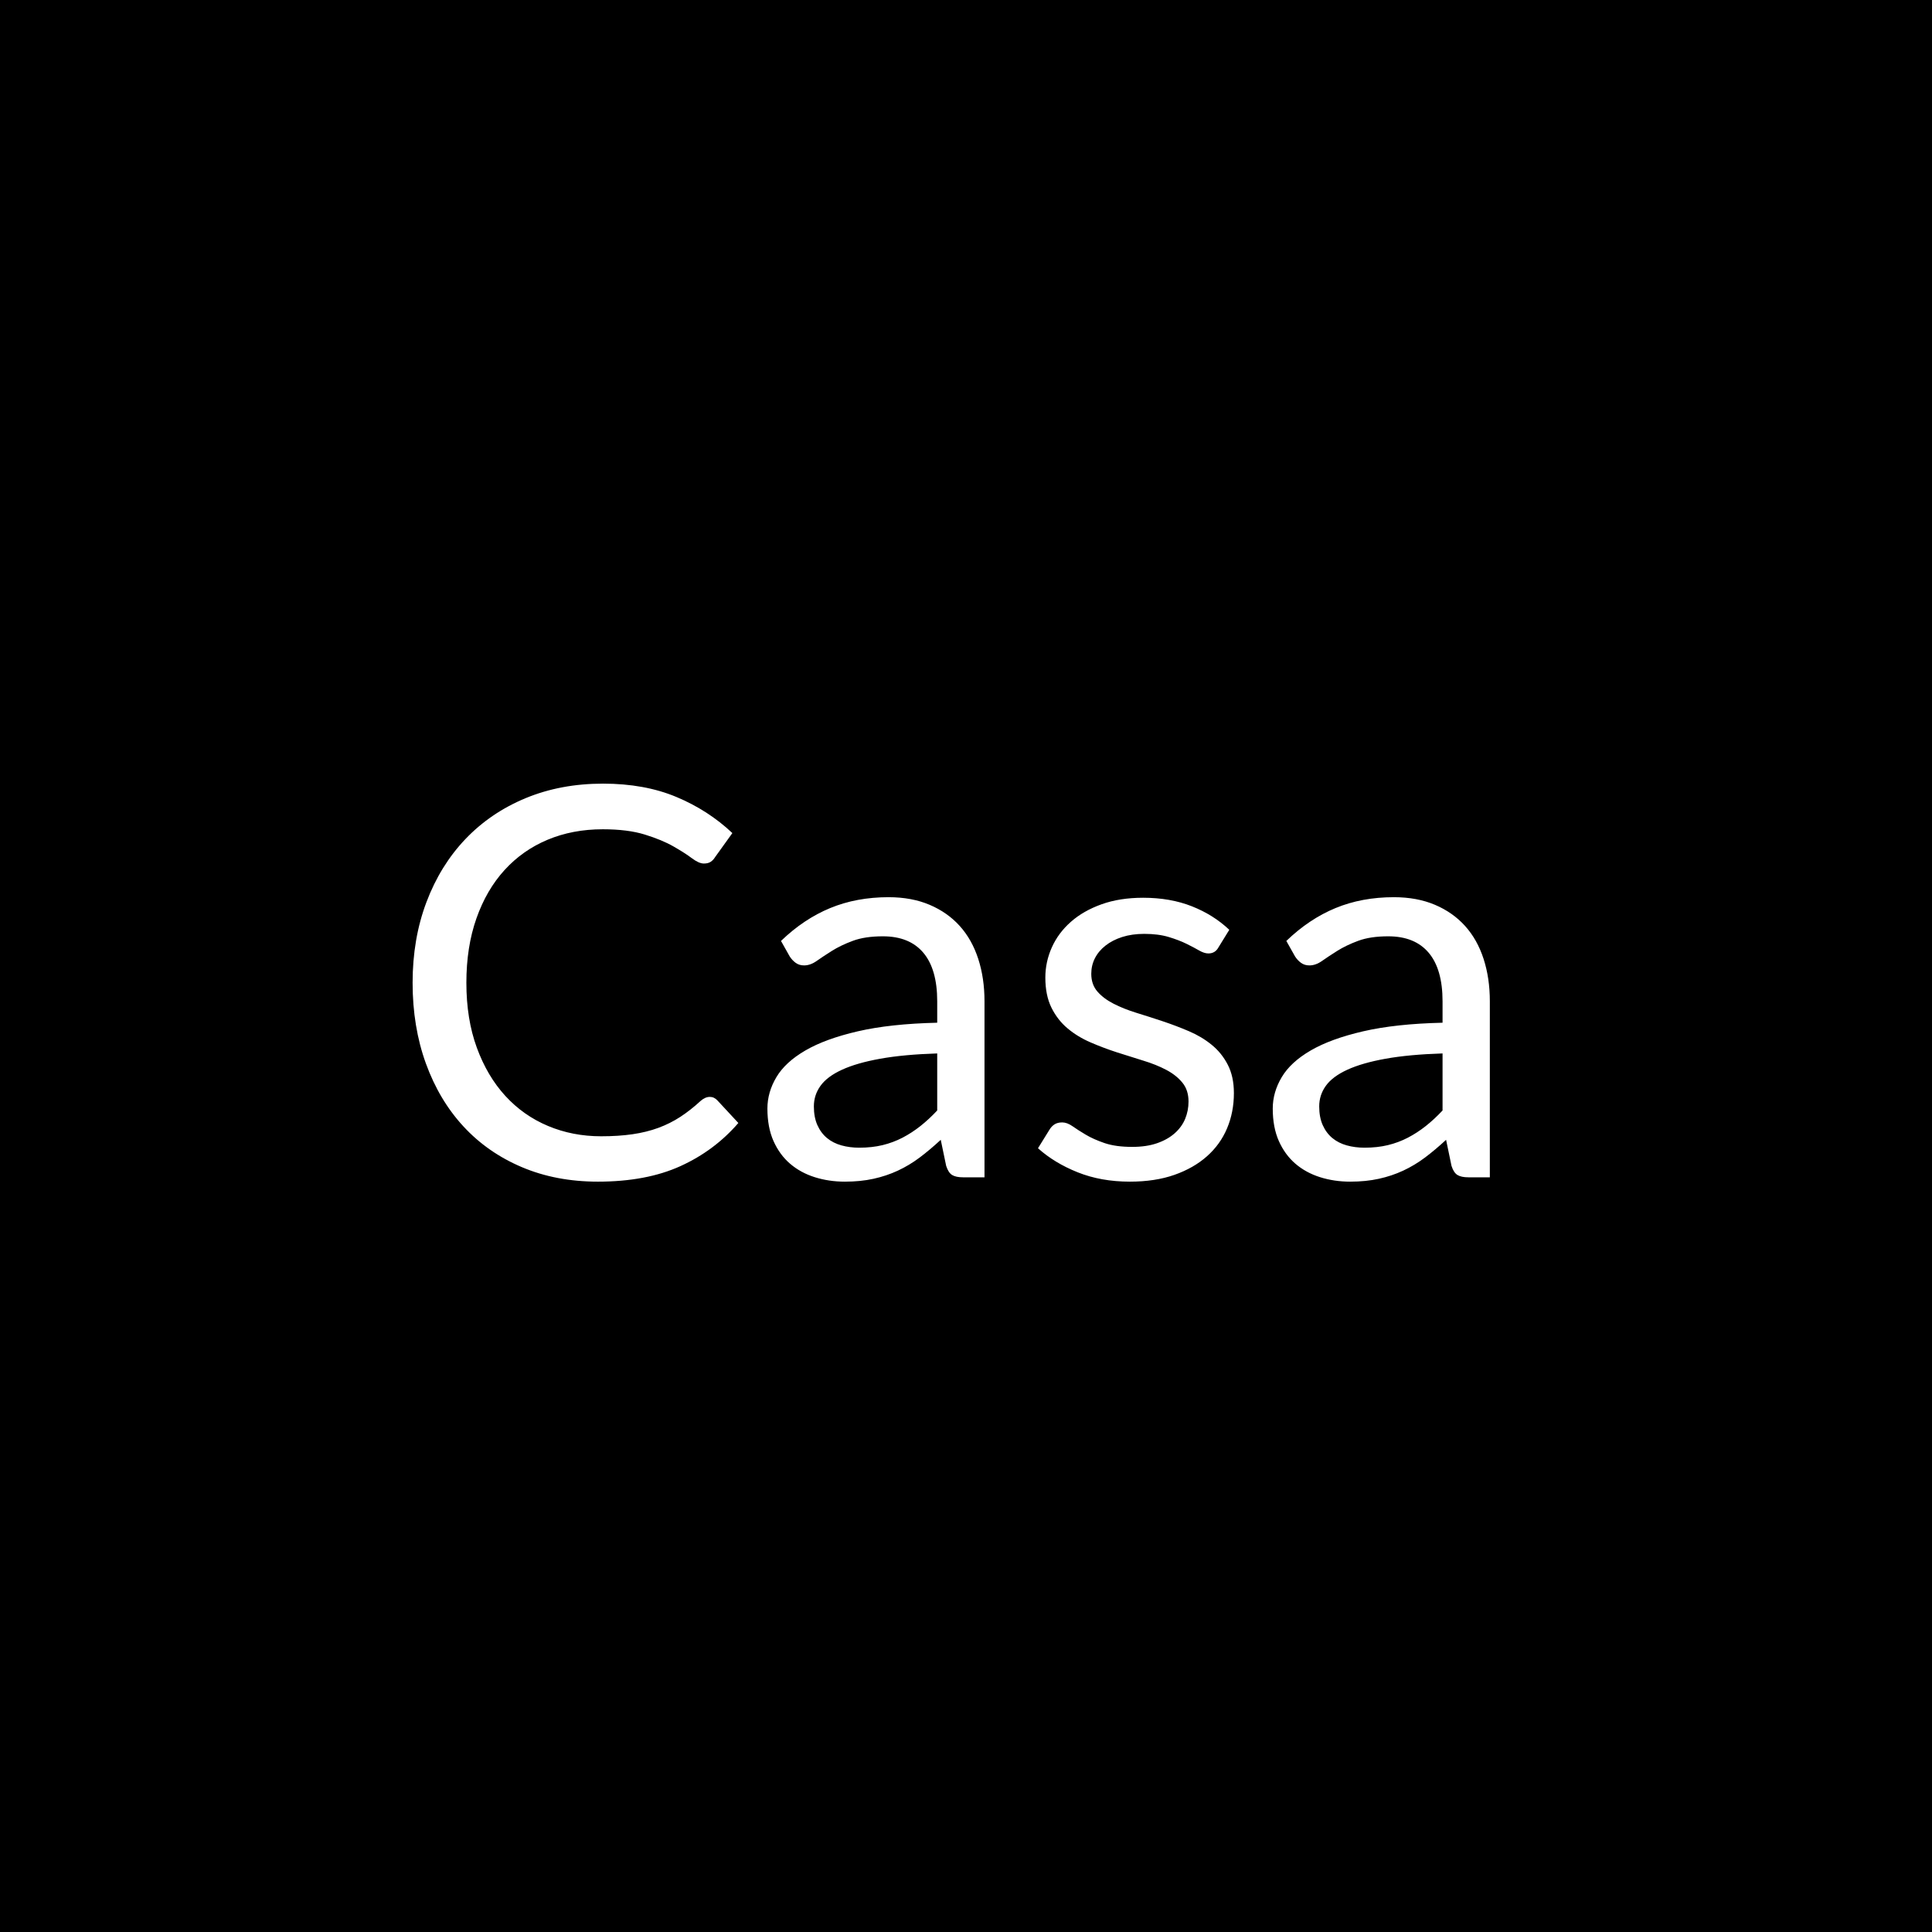
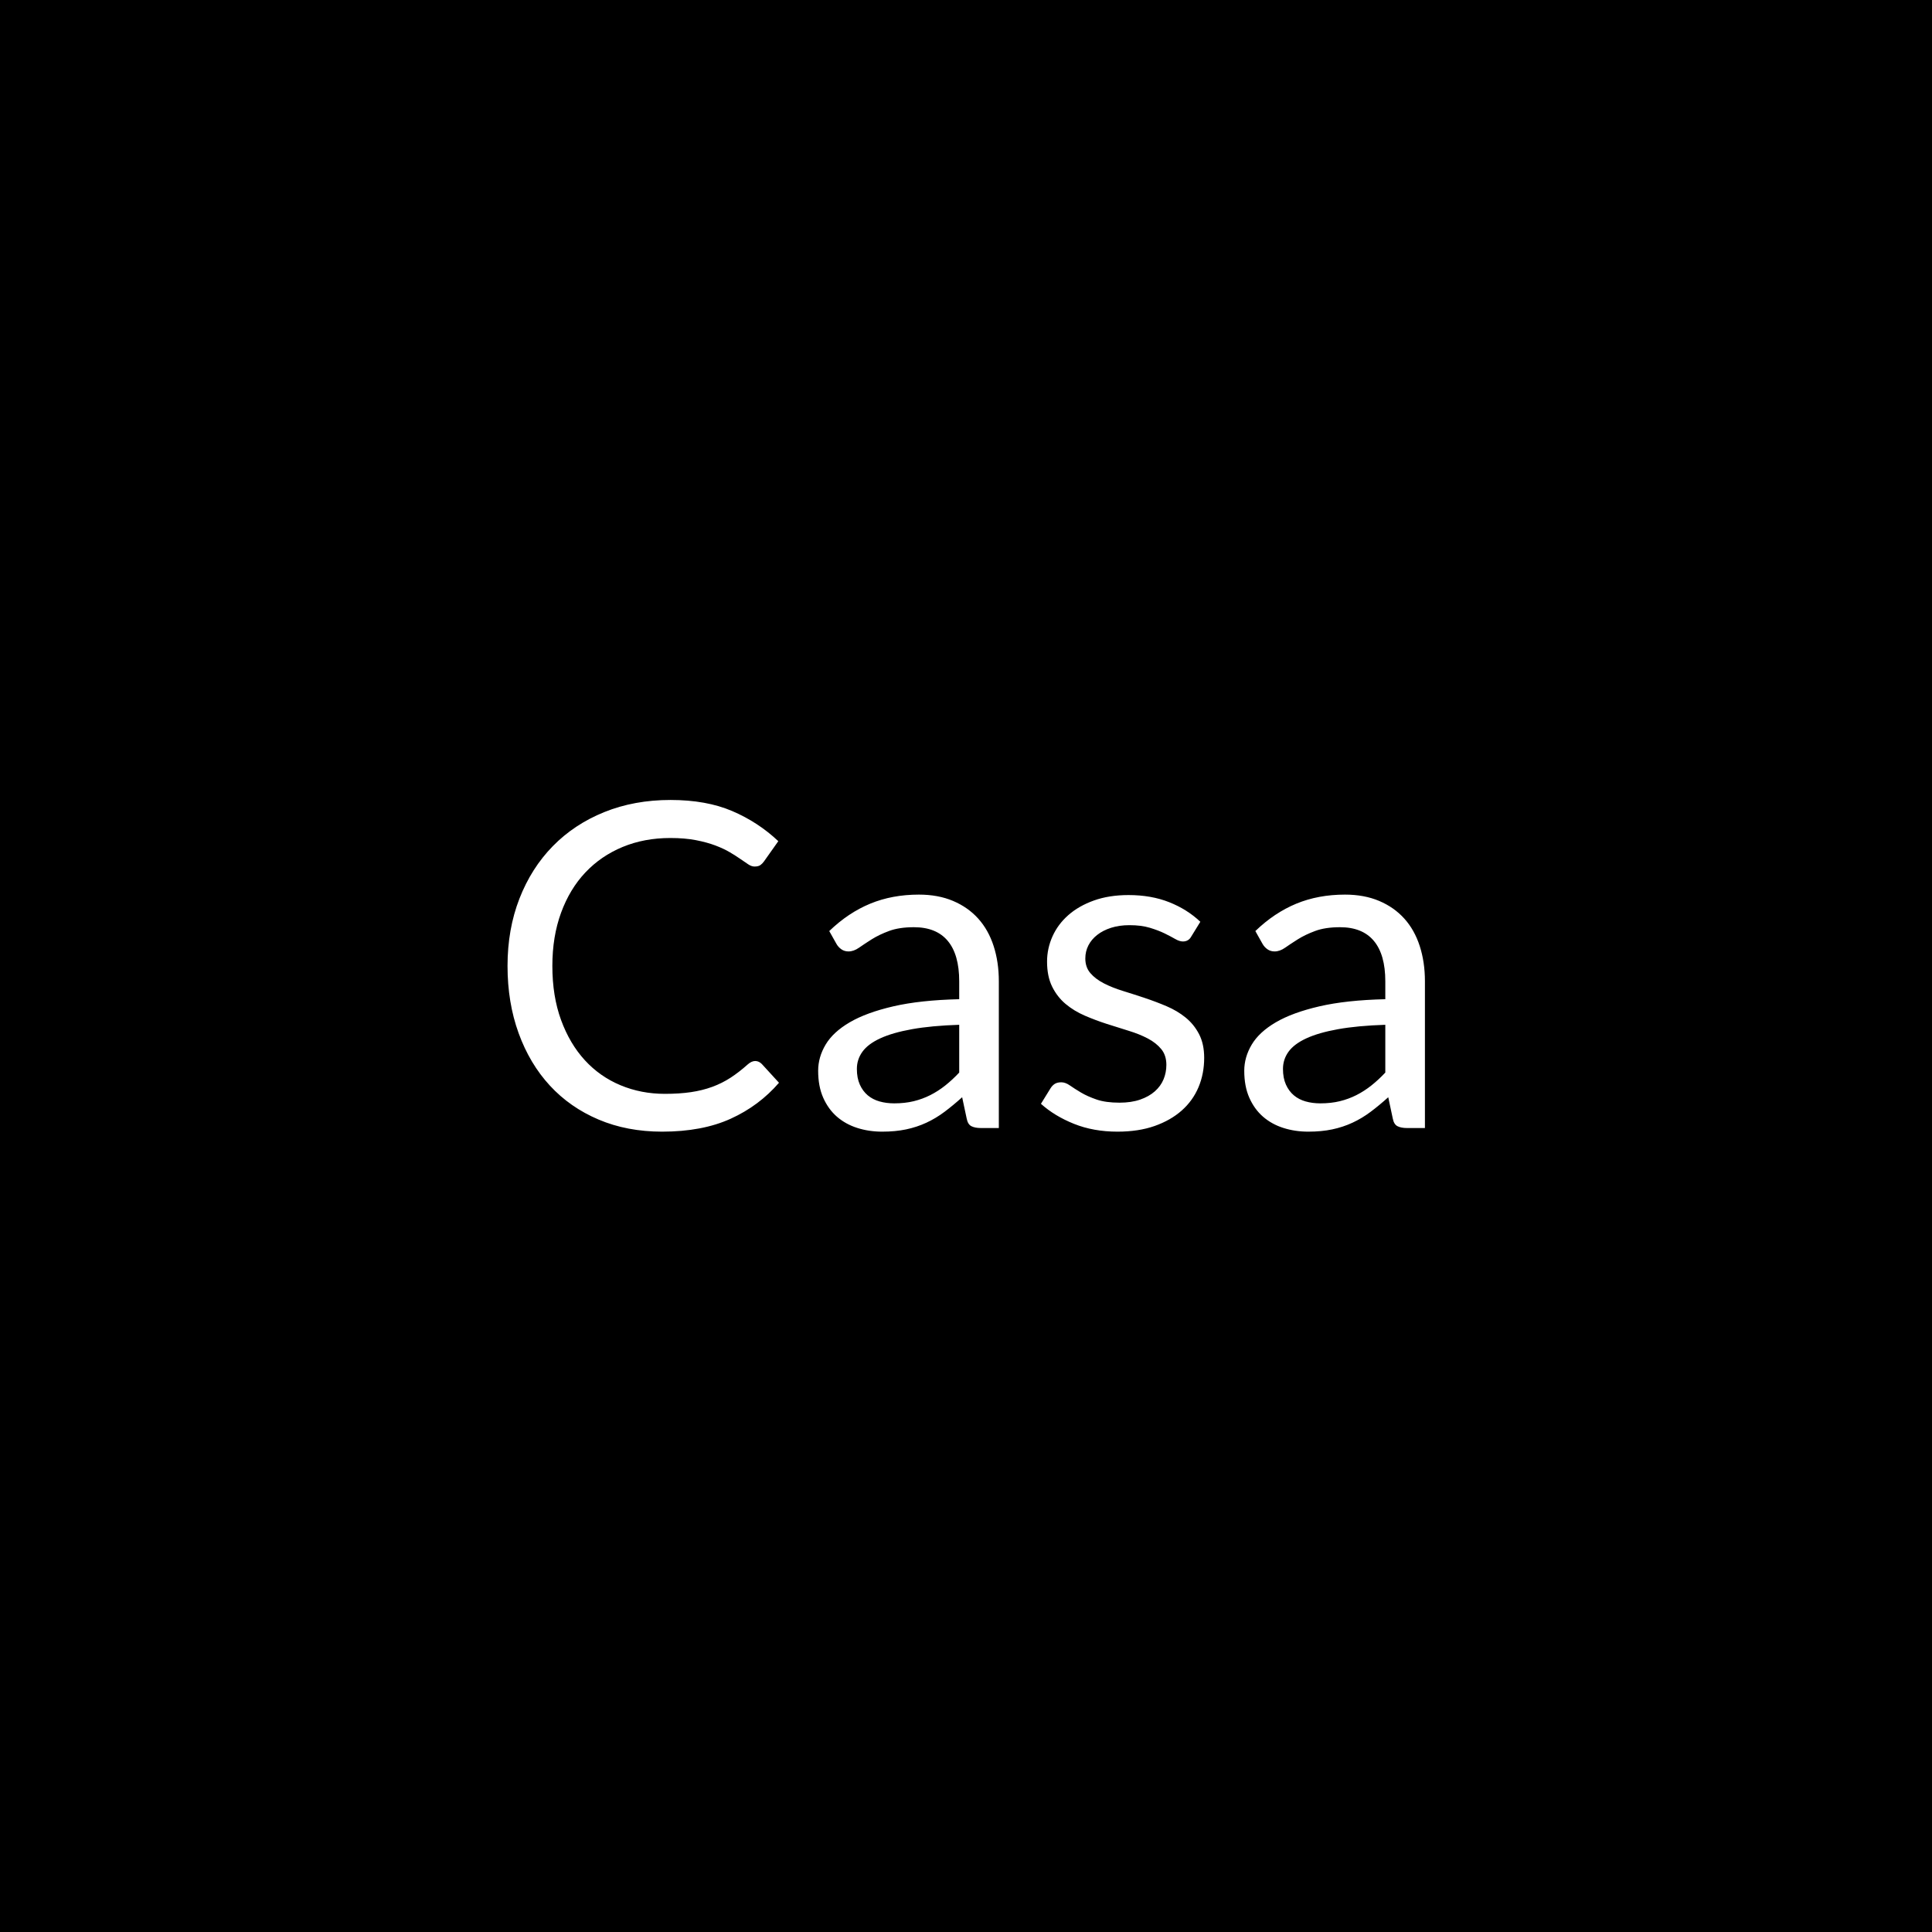
<svg xmlns="http://www.w3.org/2000/svg" width="1024px" height="1024px" viewBox="0 0 1024 1024" version="1.1">
  <defs />
  <g id="Page-1" stroke="none" stroke-width="1" fill="none" fill-rule="evenodd">
    <g id="website_icon">
-       <g id="Page-1">
-         <g id="website_icon">
-           <g id="Page-1">
-             <g id="website_icon">
-               <rect id="Rectangle-1" fill="#000000" x="0" y="0" width="1024" height="1024" />
-               <text id="Casa" fill="#FFFFFF" font-family="Lato" font-size="288" font-weight="normal">
-                 <tspan x="205" y="624">Casa</tspan>
-               </text>
-             </g>
-           </g>
-         </g>
-       </g>
+       <rect id="Rectangle-1" fill="#000000" x="0" y="0" width="1024" height="1024" />
+       <path d="M400.28,562.36 C401.56,562.36 402.72,562.88 403.76,563.92 L412.88,573.88 C405.84,582.04 397.3,588.4 387.26,592.96 C377.22,597.52 365.12,599.8 350.96,599.8 C338.56,599.8 327.32,597.66 317.24,593.38 C307.16,589.1 298.56,583.1 291.44,575.38 C284.32,567.66 278.8,558.4 274.88,547.6 C270.96,536.8 269,524.92 269,511.96 C269,499 271.1,487.12 275.3,476.32 C279.5,465.52 285.4,456.24 293,448.48 C300.6,440.72 309.7,434.7 320.3,430.42 C330.9,426.14 342.6,424 355.4,424 C368.04,424 378.94,425.96 388.1,429.88 C397.26,433.8 405.4,439.12 412.52,445.84 L404.96,456.52 C404.4,457.32 403.76,457.98 403.04,458.5 C402.32,459.02 401.28,459.28 399.92,459.28 C398.88,459.28 397.78,458.9 396.62,458.14 C395.46,457.38 394.08,456.44 392.48,455.32 C390.88,454.2 389,453 386.84,451.72 C384.68,450.44 382.12,449.24 379.16,448.12 C376.2,447 372.76,446.06 368.84,445.3 C364.92,444.54 360.4,444.16 355.28,444.16 C346.08,444.16 337.66,445.74 330.02,448.9 C322.38,452.06 315.8,456.56 310.28,462.4 C304.76,468.24 300.46,475.36 297.38,483.76 C294.3,492.16 292.76,501.56 292.76,511.96 C292.76,522.68 294.3,532.24 297.38,540.64 C300.46,549.04 304.66,556.14 309.98,561.94 C315.3,567.74 321.6,572.16 328.88,575.2 C336.16,578.24 344,579.76 352.4,579.76 C357.52,579.76 362.12,579.46 366.2,578.86 C370.28,578.26 374.06,577.32 377.54,576.04 C381.02,574.76 384.26,573.14 387.26,571.18 C390.26,569.22 393.28,566.88 396.32,564.16 C397.68,562.96 399,562.36 400.28,562.36 L400.28,562.36 Z M529.401,597.88 L519.921,597.88 C517.841,597.88 516.161,597.56 514.881,596.92 C513.601,596.28 512.761,594.92 512.361,592.84 L509.961,581.56 C506.761,584.44 503.641,587.02 500.601,589.3 C497.561,591.58 494.361,593.5 491.001,595.06 C487.641,596.62 484.061,597.8 480.261,598.6 C476.461,599.4 472.241,599.8 467.601,599.8 C462.88,599.8 458.461,599.14 454.34,597.82 C450.22,596.5 446.64,594.52 443.6,591.88 C440.56,589.24 438.14,585.9 436.34,581.86 C434.54,577.82 433.64,573.04 433.64,567.52 C433.64,562.72 434.96,558.1 437.6,553.66 C440.24,549.22 444.5,545.28 450.38,541.84 C456.261,538.4 463.96,535.58 473.481,533.38 C483.001,531.18 494.641,529.92 508.401,529.6 L508.401,520.12 C508.401,510.68 506.381,503.54 502.341,498.7 C498.301,493.86 492.321,491.44 484.401,491.44 C479.201,491.44 474.821,492.1 471.261,493.42 C467.7,494.74 464.621,496.22 462.02,497.86 C459.42,499.5 457.18,500.98 455.3,502.3 C453.42,503.62 451.56,504.28 449.72,504.28 C448.28,504.28 447.02,503.9 445.94,503.14 C444.86,502.38 444,501.44 443.36,500.32 L439.52,493.48 C446.24,487 453.48,482.16 461.24,478.96 C469.001,475.76 477.6,474.16 487.041,474.16 C493.841,474.16 499.881,475.28 505.161,477.52 C510.441,479.76 514.881,482.88 518.481,486.88 C522.081,490.88 524.801,495.72 526.641,501.4 C528.481,507.08 529.401,513.32 529.401,520.12 L529.401,597.88 Z M473.961,584.8 C477.721,584.8 481.161,584.42 484.281,583.66 C487.401,582.9 490.341,581.82 493.101,580.42 C495.861,579.02 498.501,577.32 501.021,575.32 C503.541,573.32 506.001,571.04 508.401,568.48 L508.401,543.16 C498.561,543.48 490.201,544.26 483.321,545.5 C476.44,546.74 470.841,548.36 466.521,550.36 C462.2,552.36 459.06,554.72 457.1,557.44 C455.14,560.16 454.16,563.2 454.16,566.56 C454.16,569.76 454.68,572.52 455.72,574.84 C456.76,577.16 458.16,579.06 459.92,580.54 C461.68,582.02 463.76,583.1 466.161,583.78 C468.561,584.46 471.161,584.8 473.961,584.8 L473.961,584.8 Z M631.401,496.36 C630.441,498.12 628.961,499 626.961,499 C625.761,499 624.401,498.56 622.881,497.68 C621.361,496.8 619.501,495.82 617.301,494.74 C615.101,493.66 612.481,492.66 609.441,491.74 C606.401,490.82 602.801,490.36 598.641,490.36 C595.041,490.36 591.801,490.82 588.921,491.74 C586.041,492.66 583.581,493.92 581.541,495.52 C579.501,497.12 577.941,498.98 576.861,501.1 C575.781,503.22 575.241,505.52 575.241,508 C575.241,511.12 576.141,513.72 577.941,515.8 C579.741,517.88 582.121,519.68 585.081,521.2 C588.041,522.72 591.401,524.06 595.161,525.22 C598.921,526.38 602.781,527.62 606.741,528.94 C610.701,530.26 614.561,531.72 618.321,533.32 C622.081,534.92 625.441,536.92 628.401,539.32 C631.361,541.72 633.741,544.66 635.541,548.14 C637.341,551.62 638.241,555.8 638.241,560.68 C638.241,566.28 637.241,571.46 635.241,576.22 C633.241,580.98 630.281,585.1 626.361,588.58 C622.441,592.06 617.641,594.8 611.961,596.8 C606.281,598.8 599.721,599.8 592.281,599.8 C583.801,599.8 576.121,598.42 569.241,595.66 C562.361,592.9 556.521,589.36 551.721,585.04 L556.761,576.88 C557.401,575.84 558.161,575.04 559.041,574.48 C559.921,573.92 561.081,573.64 562.521,573.64 C563.961,573.64 565.481,574.2 567.081,575.32 C568.681,576.44 570.621,577.68 572.901,579.04 C575.181,580.4 577.941,581.64 581.181,582.76 C584.421,583.88 588.481,584.44 593.361,584.44 C597.521,584.44 601.161,583.9 604.281,582.82 C607.401,581.74 610.001,580.28 612.081,578.44 C614.161,576.6 615.701,574.48 616.701,572.08 C617.701,569.68 618.201,567.12 618.201,564.4 C618.201,561.04 617.301,558.26 615.501,556.06 C613.701,553.86 611.321,551.98 608.361,550.42 C605.401,548.86 602.021,547.5 598.221,546.34 C594.421,545.18 590.541,543.96 586.581,542.68 C582.621,541.4 578.741,539.94 574.941,538.3 C571.141,536.66 567.761,534.6 564.801,532.12 C561.841,529.64 559.461,526.58 557.661,522.94 C555.861,519.3 554.961,514.88 554.961,509.68 C554.961,505.04 555.921,500.58 557.841,496.3 C559.761,492.02 562.561,488.26 566.241,485.02 C569.921,481.78 574.441,479.2 579.801,477.28 C585.161,475.36 591.281,474.4 598.161,474.4 C606.161,474.4 613.341,475.66 619.701,478.18 C626.061,480.7 631.561,484.16 636.201,488.56 L631.401,496.36 Z M755.241,597.88 L745.761,597.88 C743.681,597.88 742.001,597.56 740.721,596.92 C739.441,596.28 738.601,594.92 738.201,592.84 L735.801,581.56 C732.601,584.44 729.481,587.02 726.441,589.3 C723.401,591.58 720.201,593.5 716.841,595.06 C713.481,596.62 709.901,597.8 706.101,598.6 C702.301,599.4 698.081,599.8 693.441,599.8 C688.721,599.8 684.301,599.14 680.181,597.82 C676.061,596.5 672.481,594.52 669.441,591.88 C666.401,589.24 663.981,585.9 662.181,581.86 C660.381,577.82 659.481,573.04 659.481,567.52 C659.481,562.72 660.801,558.1 663.441,553.66 C666.081,549.22 670.341,545.28 676.221,541.84 C682.101,538.4 689.801,535.58 699.321,533.38 C708.841,531.18 720.481,529.92 734.241,529.6 L734.241,520.12 C734.241,510.68 732.221,503.54 728.181,498.7 C724.141,493.86 718.161,491.44 710.241,491.44 C705.041,491.44 700.661,492.1 697.101,493.42 C693.541,494.74 690.461,496.22 687.861,497.86 C685.261,499.5 683.021,500.98 681.141,502.3 C679.261,503.62 677.401,504.28 675.561,504.28 C674.121,504.28 672.861,503.9 671.781,503.14 C670.701,502.38 669.841,501.44 669.201,500.32 L665.361,493.48 C672.081,487 679.321,482.16 687.081,478.96 C694.841,475.76 703.441,474.16 712.881,474.16 C719.681,474.16 725.721,475.28 731.001,477.52 C736.281,479.76 740.721,482.88 744.321,486.88 C747.921,490.88 750.641,495.72 752.481,501.4 C754.321,507.08 755.241,513.32 755.241,520.12 L755.241,597.88 Z M699.801,584.8 C703.561,584.8 707.001,584.42 710.121,583.66 C713.241,582.9 716.181,581.82 718.941,580.42 C721.701,579.02 724.341,577.32 726.861,575.32 C729.381,573.32 731.841,571.04 734.241,568.48 L734.241,543.16 C724.401,543.48 716.041,544.26 709.161,545.5 C702.281,546.74 696.681,548.36 692.361,550.36 C688.041,552.36 684.901,554.72 682.941,557.44 C680.981,560.16 680.001,563.2 680.001,566.56 C680.001,569.76 680.521,572.52 681.561,574.84 C682.601,577.16 684.001,579.06 685.761,580.54 C687.521,582.02 689.601,583.1 692.001,583.78 C694.401,584.46 697.001,584.8 699.801,584.8 L699.801,584.8 Z" id="Casa" fill="#FFFFFF" />
    </g>
  </g>
</svg>
